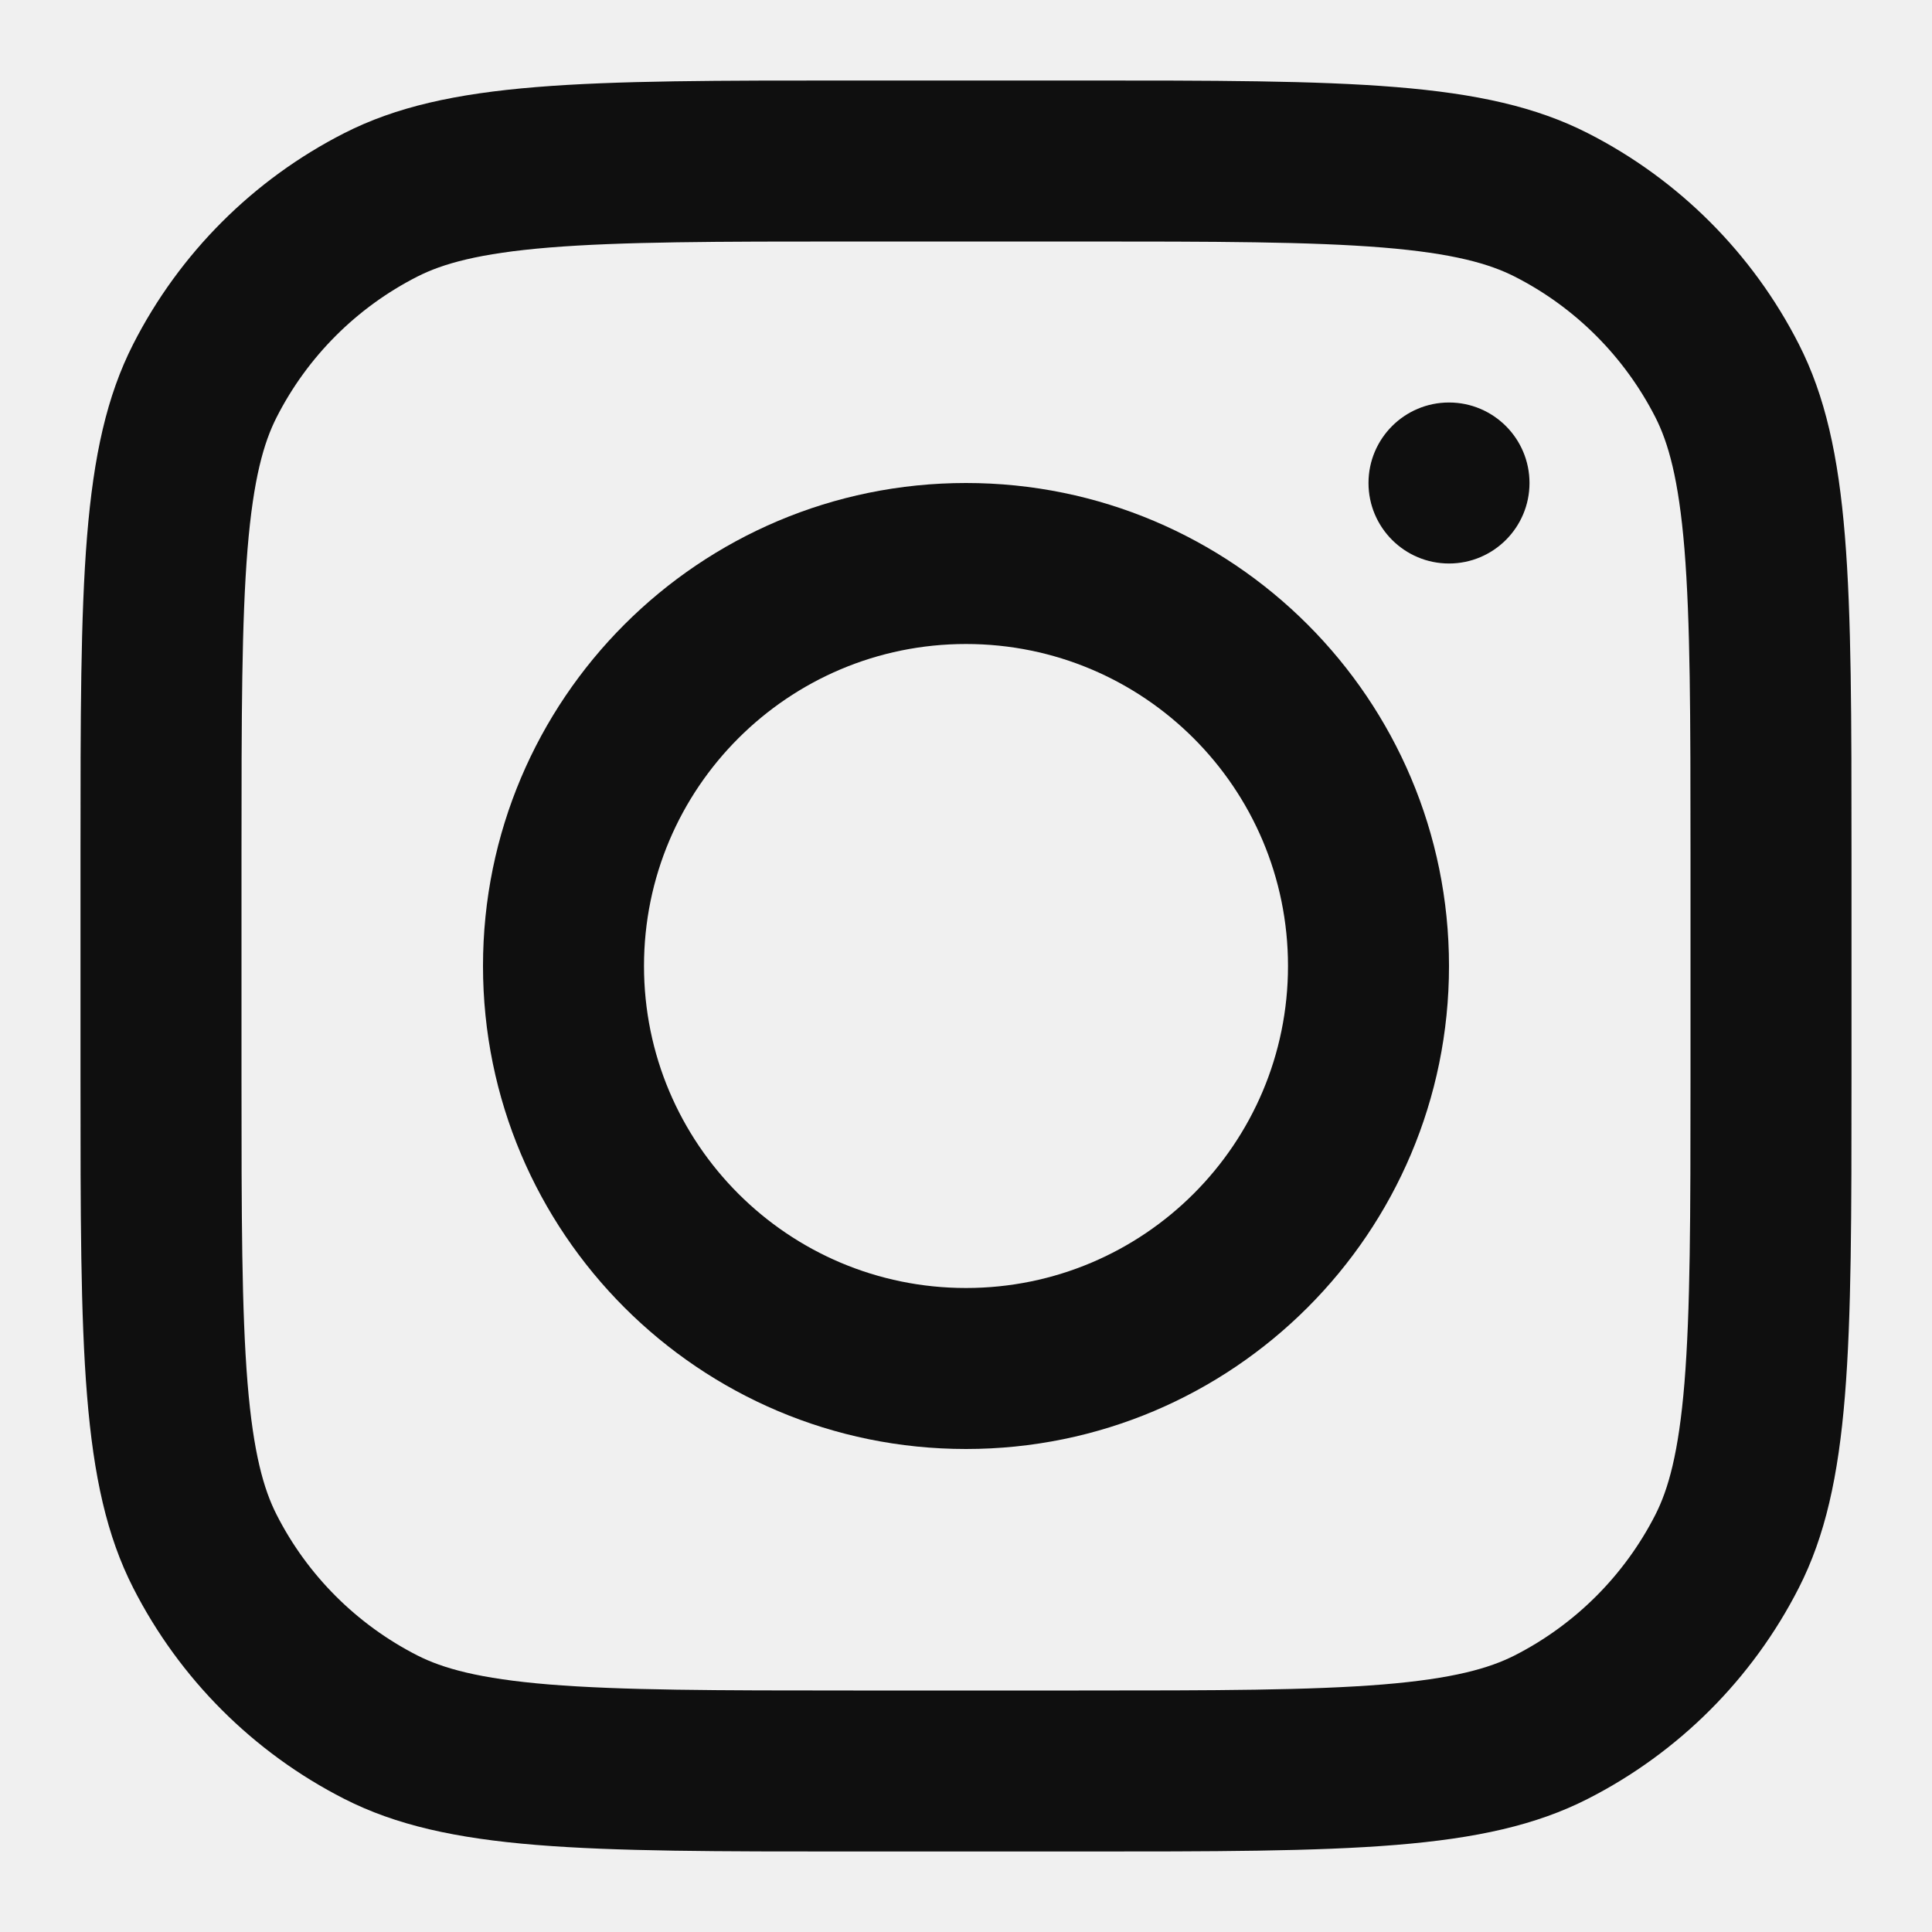
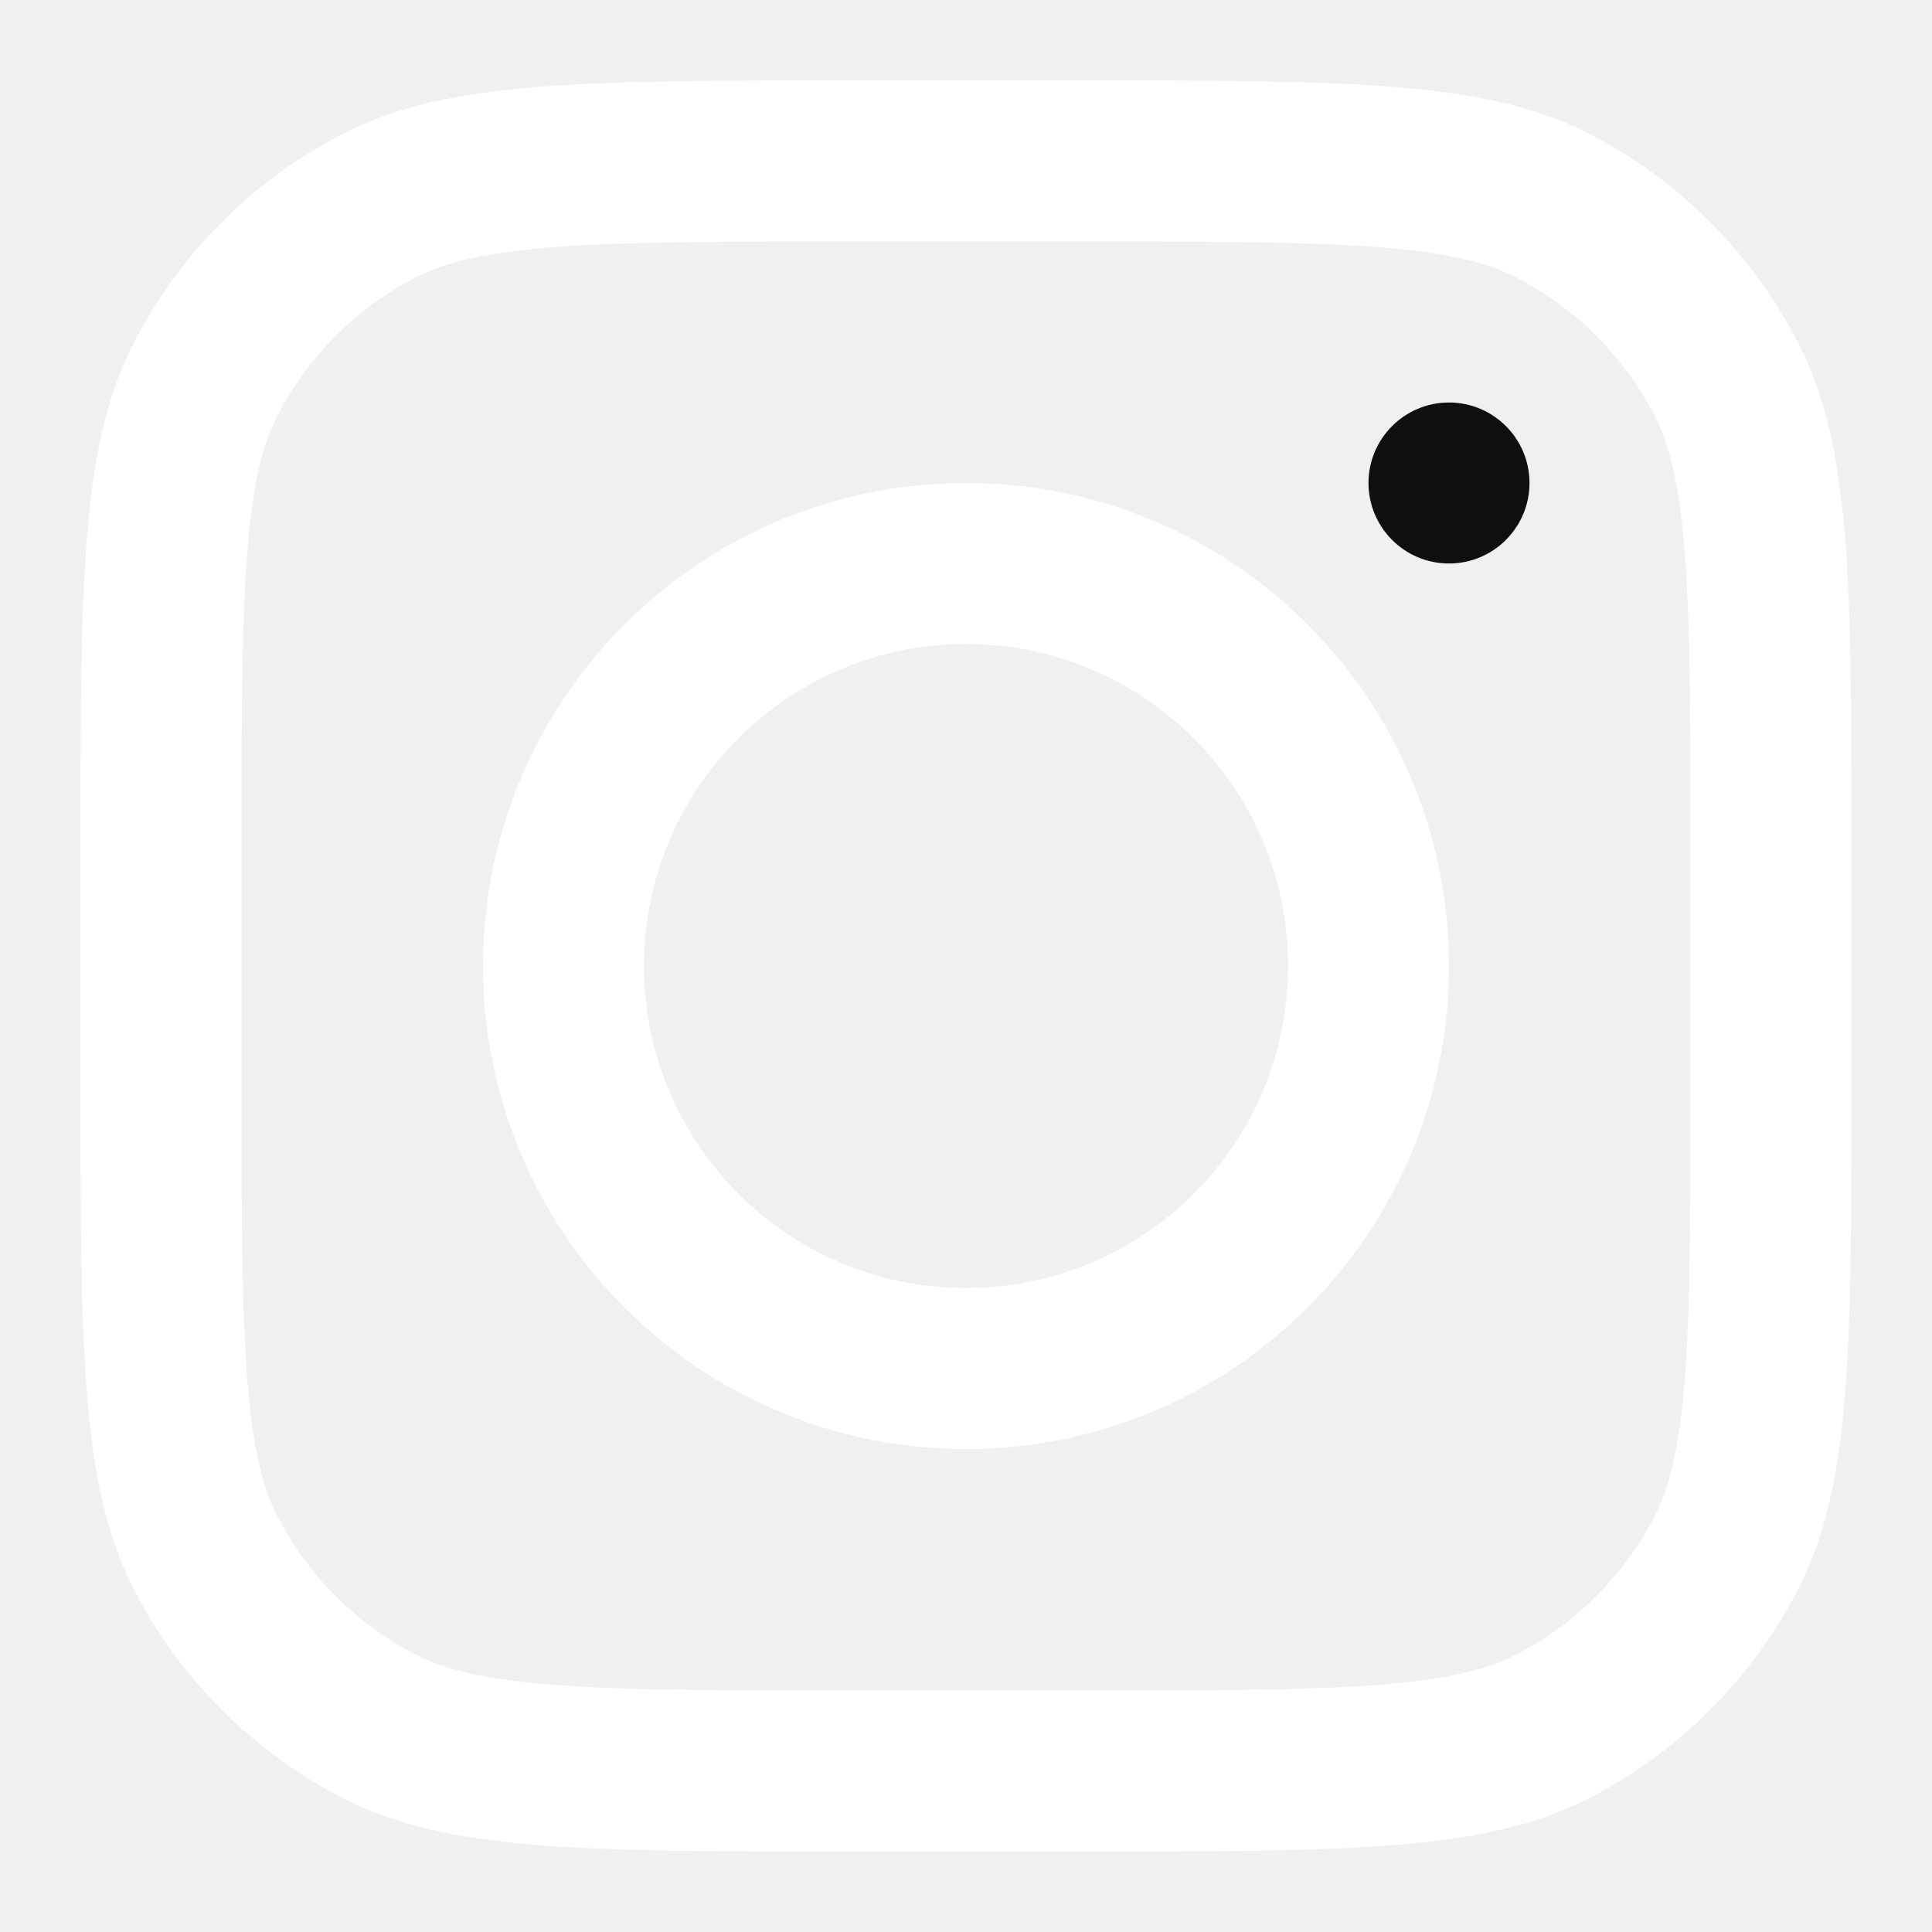
- <svg xmlns="http://www.w3.org/2000/svg" width="800px" height="800px" viewBox="0 0 24 24" fill="none">
-   <path fill-rule="evenodd" clip-rule="evenodd" d="M12 18C15.314 18 18 15.314 18 12C18 8.686 15.314 6 12 6C8.686 6 6 8.686 6 12C6 15.314 8.686 18 12 18ZM12 16C14.209 16 16 14.209 16 12C16 9.791 14.209 8 12 8C9.791 8 8 9.791 8 12C8 14.209 9.791 16 12 16Z" fill="#0F0F0F" />
+ <svg xmlns="http://www.w3.org/2000/svg" width="800px" height="800px" viewBox="0 0 24 24" fill="#FFFFFF">
+   <path fill-rule="evenodd" clip-rule="evenodd" d="M12 18C15.314 18 18 15.314 18 12C18 8.686 15.314 6 12 6C8.686 6 6 8.686 6 12C6 15.314 8.686 18 12 18ZM12 16C14.209 16 16 14.209 16 12C16 9.791 14.209 8 12 8C9.791 8 8 9.791 8 12C8 14.209 9.791 16 12 16Z" fill="#FFFFFF" />
  <path d="M18 5C17.448 5 17 5.448 17 6C17 6.552 17.448 7 18 7C18.552 7 19 6.552 19 6C19 5.448 18.552 5 18 5Z" fill="#0F0F0F" />
-   <path fill-rule="evenodd" clip-rule="evenodd" d="M1.654 4.276C1 5.56 1 7.24 1 10.6V13.4C1 16.76 1 18.441 1.654 19.724C2.229 20.853 3.147 21.771 4.276 22.346C5.56 23 7.24 23 10.6 23H13.4C16.76 23 18.441 23 19.724 22.346C20.853 21.771 21.771 20.853 22.346 19.724C23 18.441 23 16.76 23 13.4V10.6C23 7.24 23 5.56 22.346 4.276C21.771 3.147 20.853 2.229 19.724 1.654C18.441 1 16.76 1 13.4 1H10.6C7.24 1 5.56 1 4.276 1.654C3.147 2.229 2.229 3.147 1.654 4.276ZM13.4 3H10.6C8.887 3 7.722 3.002 6.822 3.075C5.945 3.147 5.497 3.277 5.184 3.436C4.431 3.819 3.819 4.431 3.436 5.184C3.277 5.497 3.147 5.945 3.075 6.822C3.002 7.722 3 8.887 3 10.6V13.4C3 15.113 3.002 16.278 3.075 17.178C3.147 18.055 3.277 18.503 3.436 18.816C3.819 19.569 4.431 20.18 5.184 20.564C5.497 20.723 5.945 20.853 6.822 20.925C7.722 20.998 8.887 21 10.6 21H13.4C15.113 21 16.278 20.998 17.178 20.925C18.055 20.853 18.503 20.723 18.816 20.564C19.569 20.18 20.18 19.569 20.564 18.816C20.723 18.503 20.853 18.055 20.925 17.178C20.998 16.278 21 15.113 21 13.4V10.6C21 8.887 20.998 7.722 20.925 6.822C20.853 5.945 20.723 5.497 20.564 5.184C20.18 4.431 19.569 3.819 18.816 3.436C18.503 3.277 18.055 3.147 17.178 3.075C16.278 3.002 15.113 3 13.4 3Z" fill="#0F0F0F" />
+   <path fill-rule="evenodd" clip-rule="evenodd" d="M1.654 4.276C1 5.56 1 7.24 1 10.6V13.4C1 16.76 1 18.441 1.654 19.724C2.229 20.853 3.147 21.771 4.276 22.346C5.56 23 7.24 23 10.6 23H13.4C16.76 23 18.441 23 19.724 22.346C20.853 21.771 21.771 20.853 22.346 19.724C23 18.441 23 16.76 23 13.4V10.6C23 7.24 23 5.56 22.346 4.276C21.771 3.147 20.853 2.229 19.724 1.654C18.441 1 16.76 1 13.4 1H10.6C7.24 1 5.56 1 4.276 1.654C3.147 2.229 2.229 3.147 1.654 4.276ZM13.4 3H10.6C8.887 3 7.722 3.002 6.822 3.075C5.945 3.147 5.497 3.277 5.184 3.436C4.431 3.819 3.819 4.431 3.436 5.184C3.277 5.497 3.147 5.945 3.075 6.822C3.002 7.722 3 8.887 3 10.6V13.4C3 15.113 3.002 16.278 3.075 17.178C3.147 18.055 3.277 18.503 3.436 18.816C3.819 19.569 4.431 20.18 5.184 20.564C5.497 20.723 5.945 20.853 6.822 20.925C7.722 20.998 8.887 21 10.6 21H13.4C15.113 21 16.278 20.998 17.178 20.925C18.055 20.853 18.503 20.723 18.816 20.564C19.569 20.18 20.18 19.569 20.564 18.816C20.723 18.503 20.853 18.055 20.925 17.178C20.998 16.278 21 15.113 21 13.4V10.6C21 8.887 20.998 7.722 20.925 6.822C20.853 5.945 20.723 5.497 20.564 5.184C20.18 4.431 19.569 3.819 18.816 3.436C18.503 3.277 18.055 3.147 17.178 3.075C16.278 3.002 15.113 3 13.4 3Z" fill="#FFFFFF" />
</svg>
